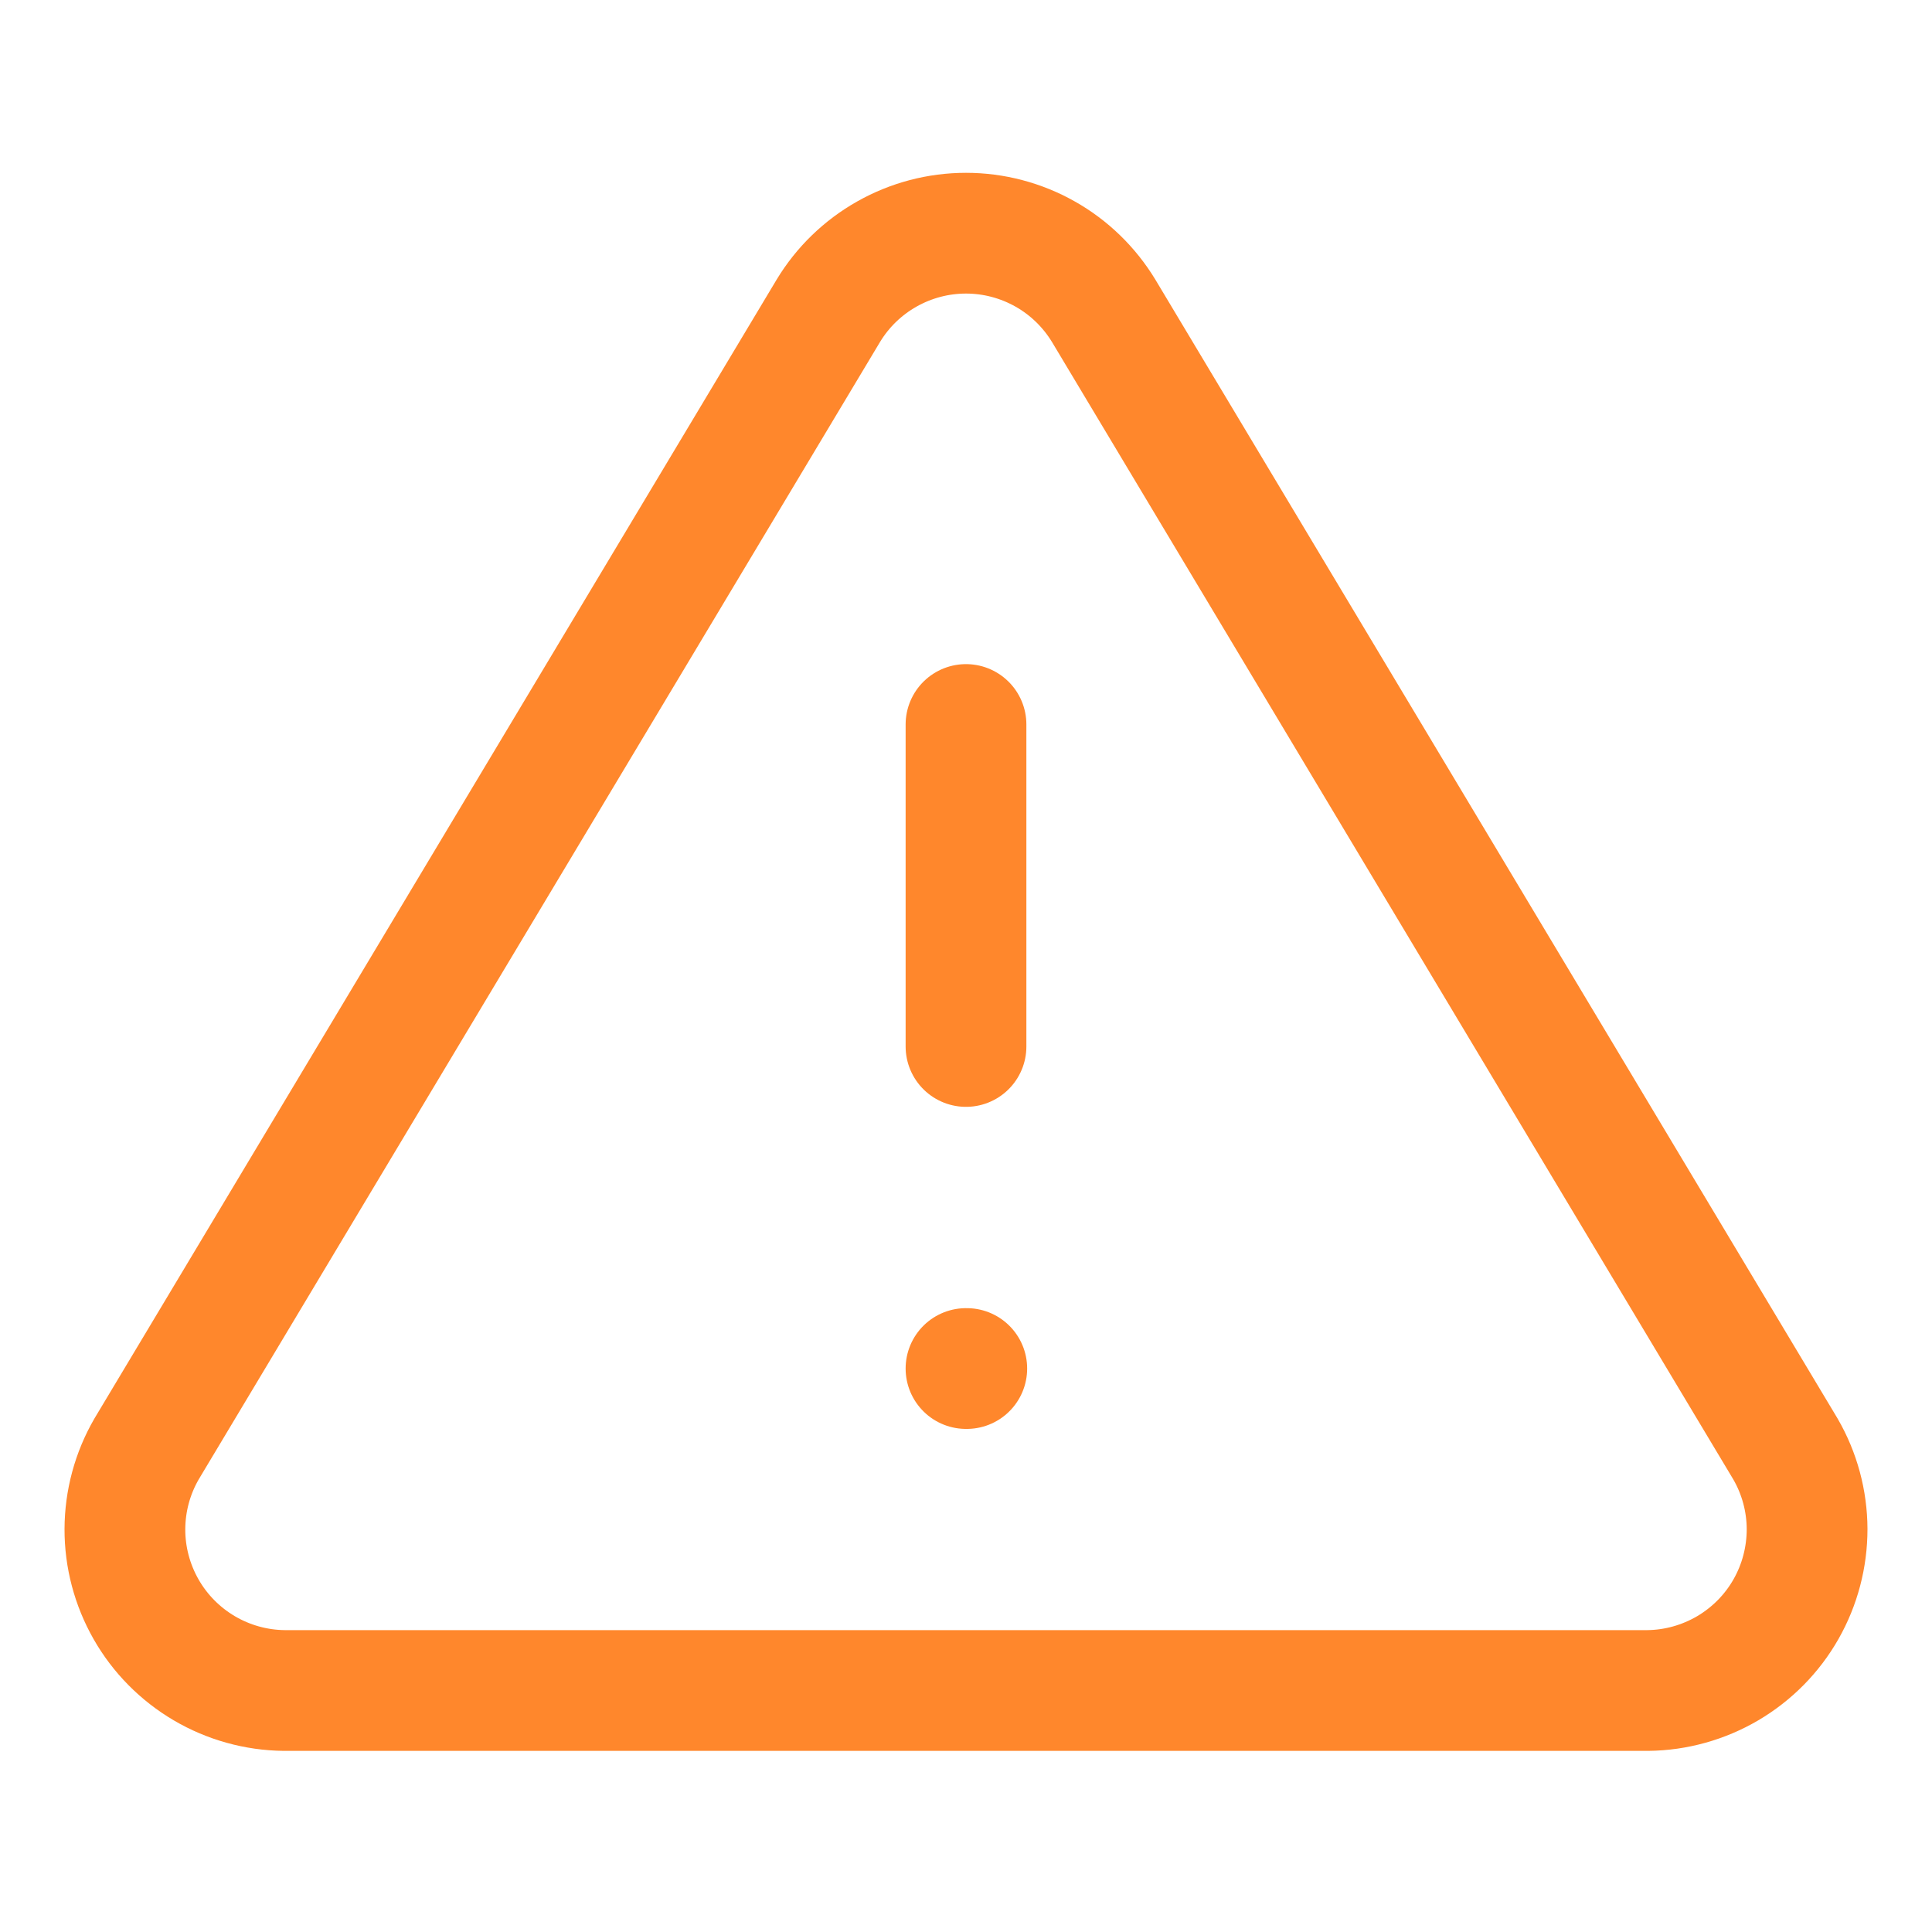
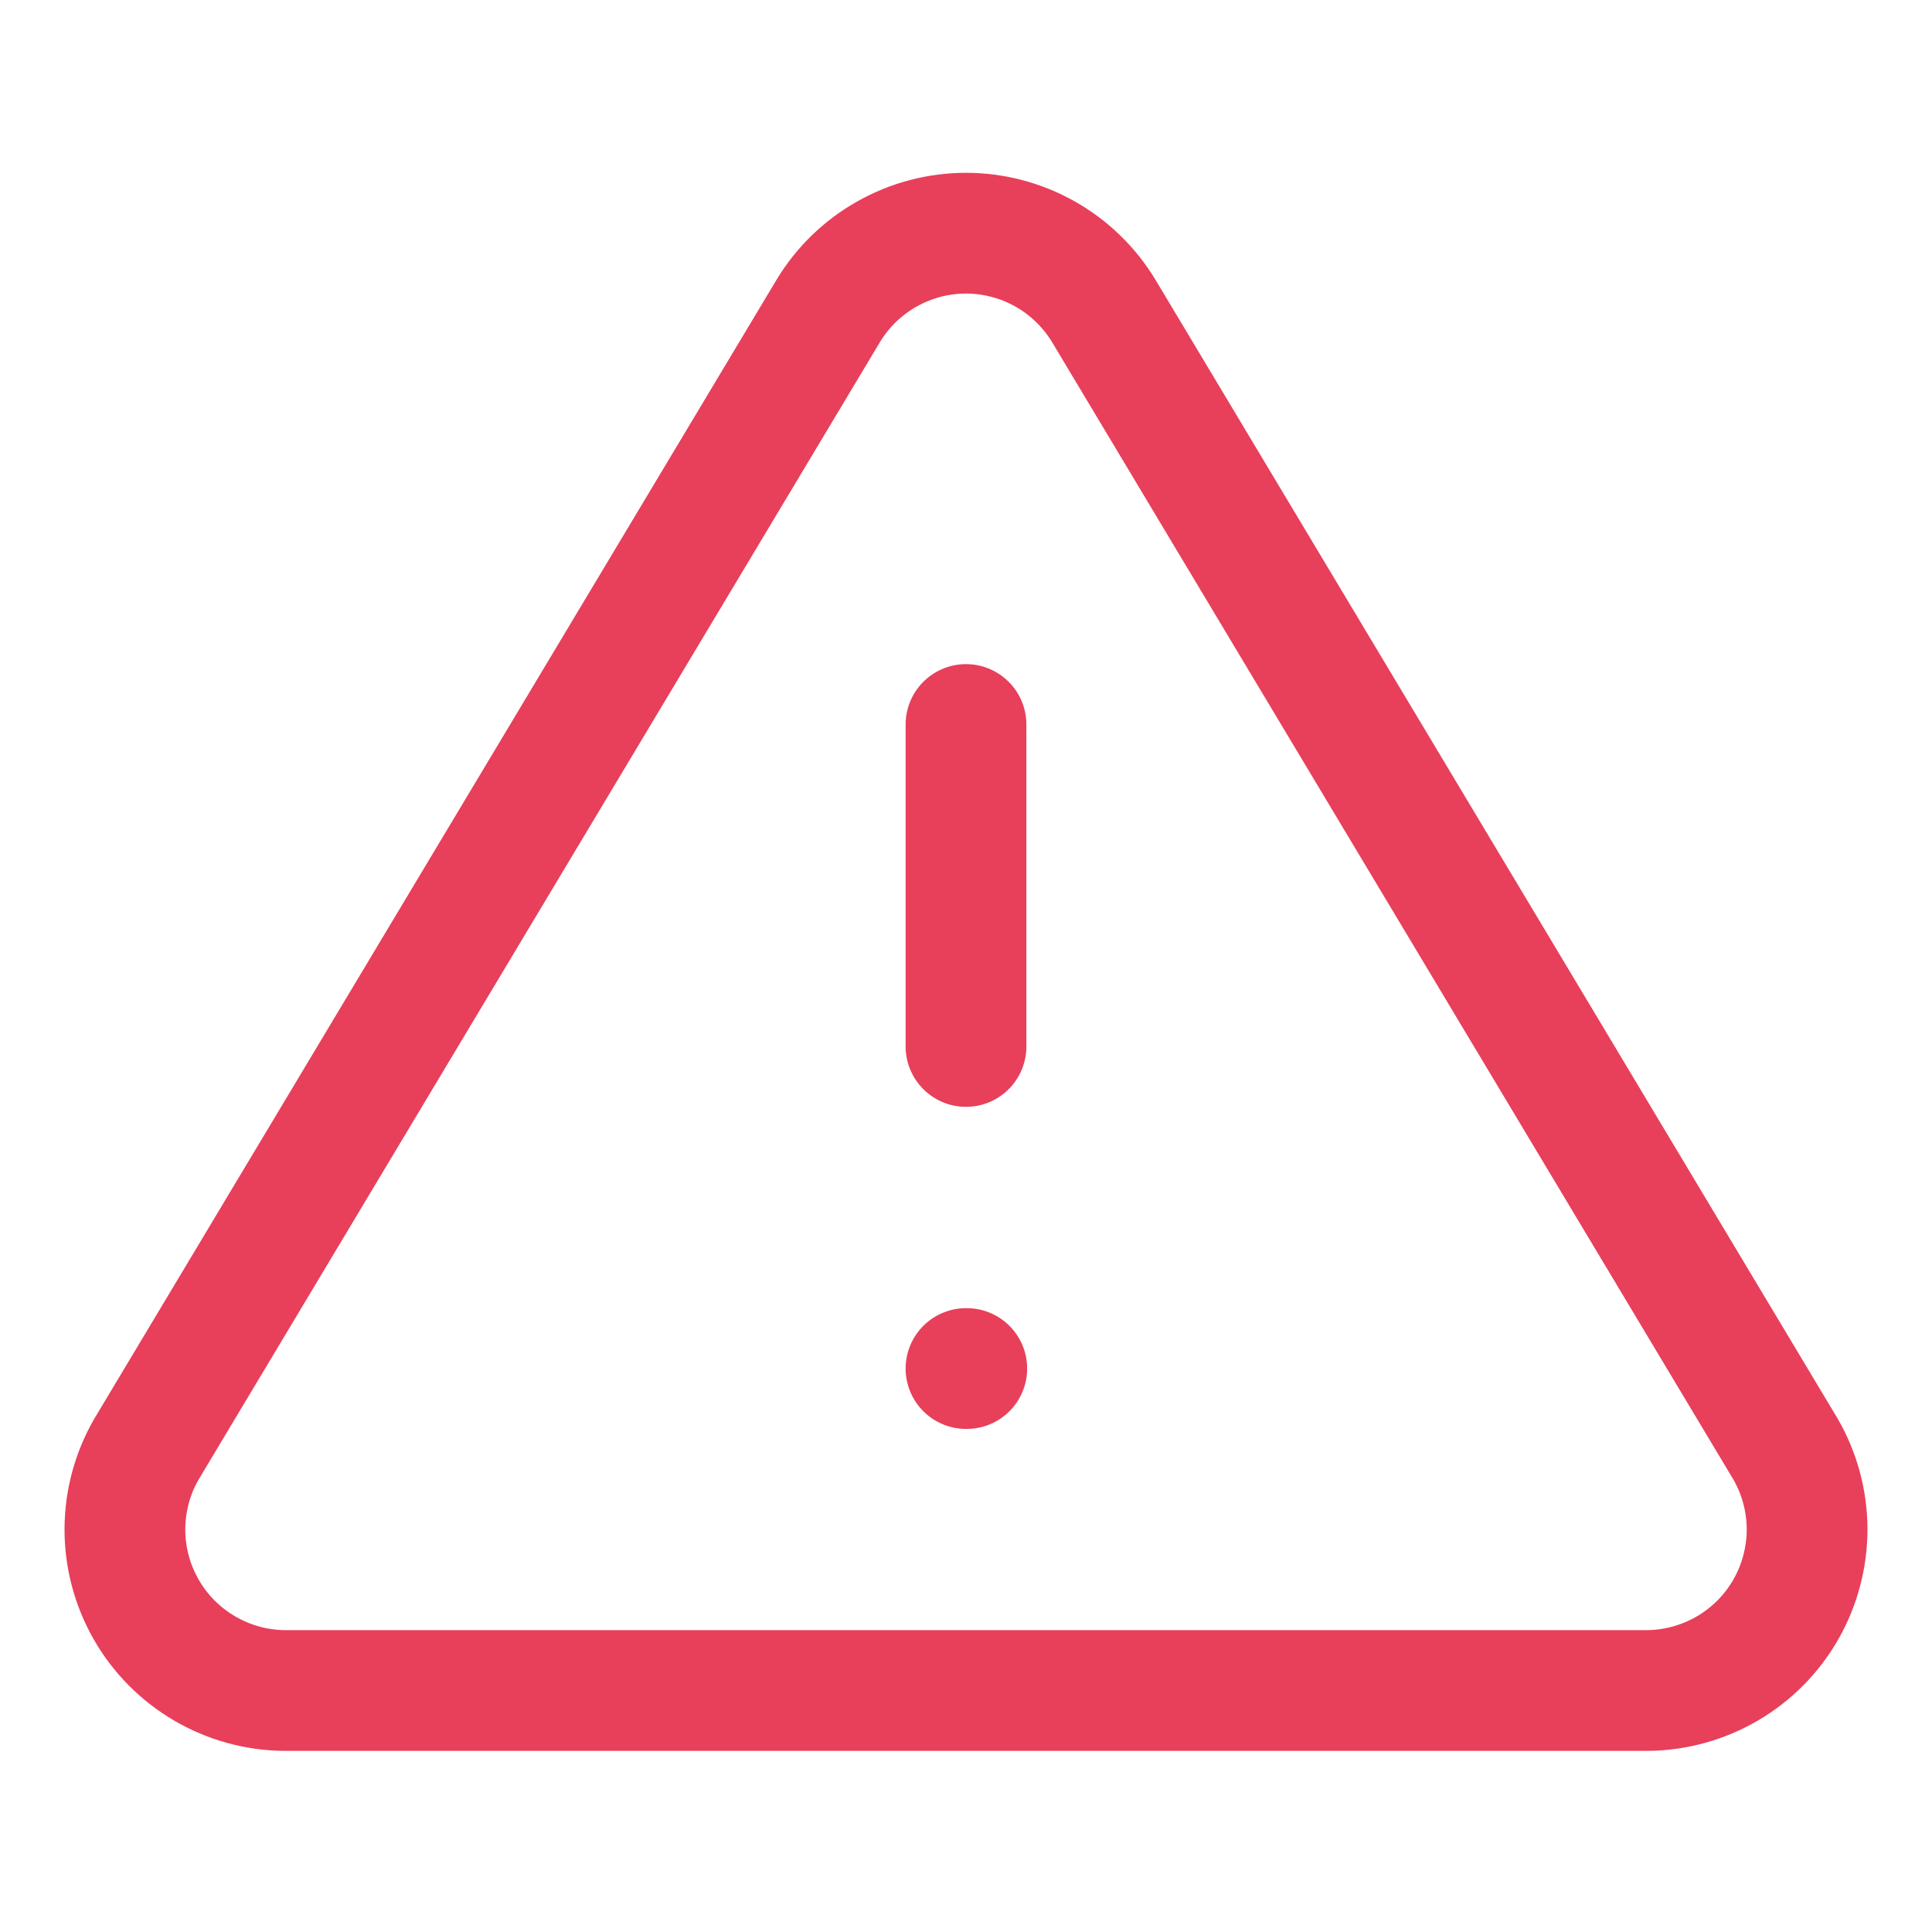
<svg xmlns="http://www.w3.org/2000/svg" width="20" height="20" viewBox="0 0 20 20" fill="none">
-   <path d="M8.575 3.217L1.517 15C1.371 15.252 1.294 15.538 1.293 15.829C1.292 16.12 1.368 16.406 1.512 16.659C1.656 16.912 1.864 17.122 2.115 17.27C2.365 17.417 2.651 17.497 2.942 17.5H17.058C17.349 17.497 17.634 17.417 17.885 17.27C18.136 17.122 18.344 16.912 18.488 16.659C18.632 16.406 18.707 16.12 18.707 15.829C18.706 15.538 18.629 15.252 18.483 15L11.425 3.217C11.276 2.972 11.067 2.769 10.818 2.629C10.568 2.488 10.286 2.414 10 2.414C9.713 2.414 9.432 2.488 9.182 2.629C8.933 2.769 8.723 2.972 8.575 3.217V3.217Z" stroke="#FF872C" stroke-width="1.25" stroke-linecap="round" stroke-linejoin="round" />
-   <path d="M10 7.5V10.833" stroke="#FF872C" stroke-width="1.25" stroke-linecap="round" stroke-linejoin="round" />
-   <path d="M10 14.167H10.008" stroke="#FF872C" stroke-width="1.25" stroke-linecap="round" stroke-linejoin="round" />
+   <path d="M8.575 3.217L1.517 15C1.371 15.252 1.294 15.538 1.293 15.829C1.292 16.12 1.368 16.406 1.512 16.659C1.656 16.912 1.864 17.122 2.115 17.27C2.365 17.417 2.651 17.497 2.942 17.5H17.058C17.349 17.497 17.634 17.417 17.885 17.27C18.136 17.122 18.344 16.912 18.488 16.659C18.632 16.406 18.707 16.12 18.707 15.829C18.706 15.538 18.629 15.252 18.483 15L11.425 3.217C11.276 2.972 11.067 2.769 10.818 2.629C10.568 2.488 10.286 2.414 10 2.414C9.713 2.414 9.432 2.488 9.182 2.629C8.933 2.769 8.723 2.972 8.575 3.217V3.217Z" stroke="#e83f5b" stroke-width="1.25" stroke-linecap="round" stroke-linejoin="round" />
+   <path d="M10 7.5V10.833" stroke="#e83f5b" stroke-width="1.25" stroke-linecap="round" stroke-linejoin="round" />
+   <path d="M10 14.167H10.008" stroke="#e83f5b" stroke-width="1.25" stroke-linecap="round" stroke-linejoin="round" />
</svg>
